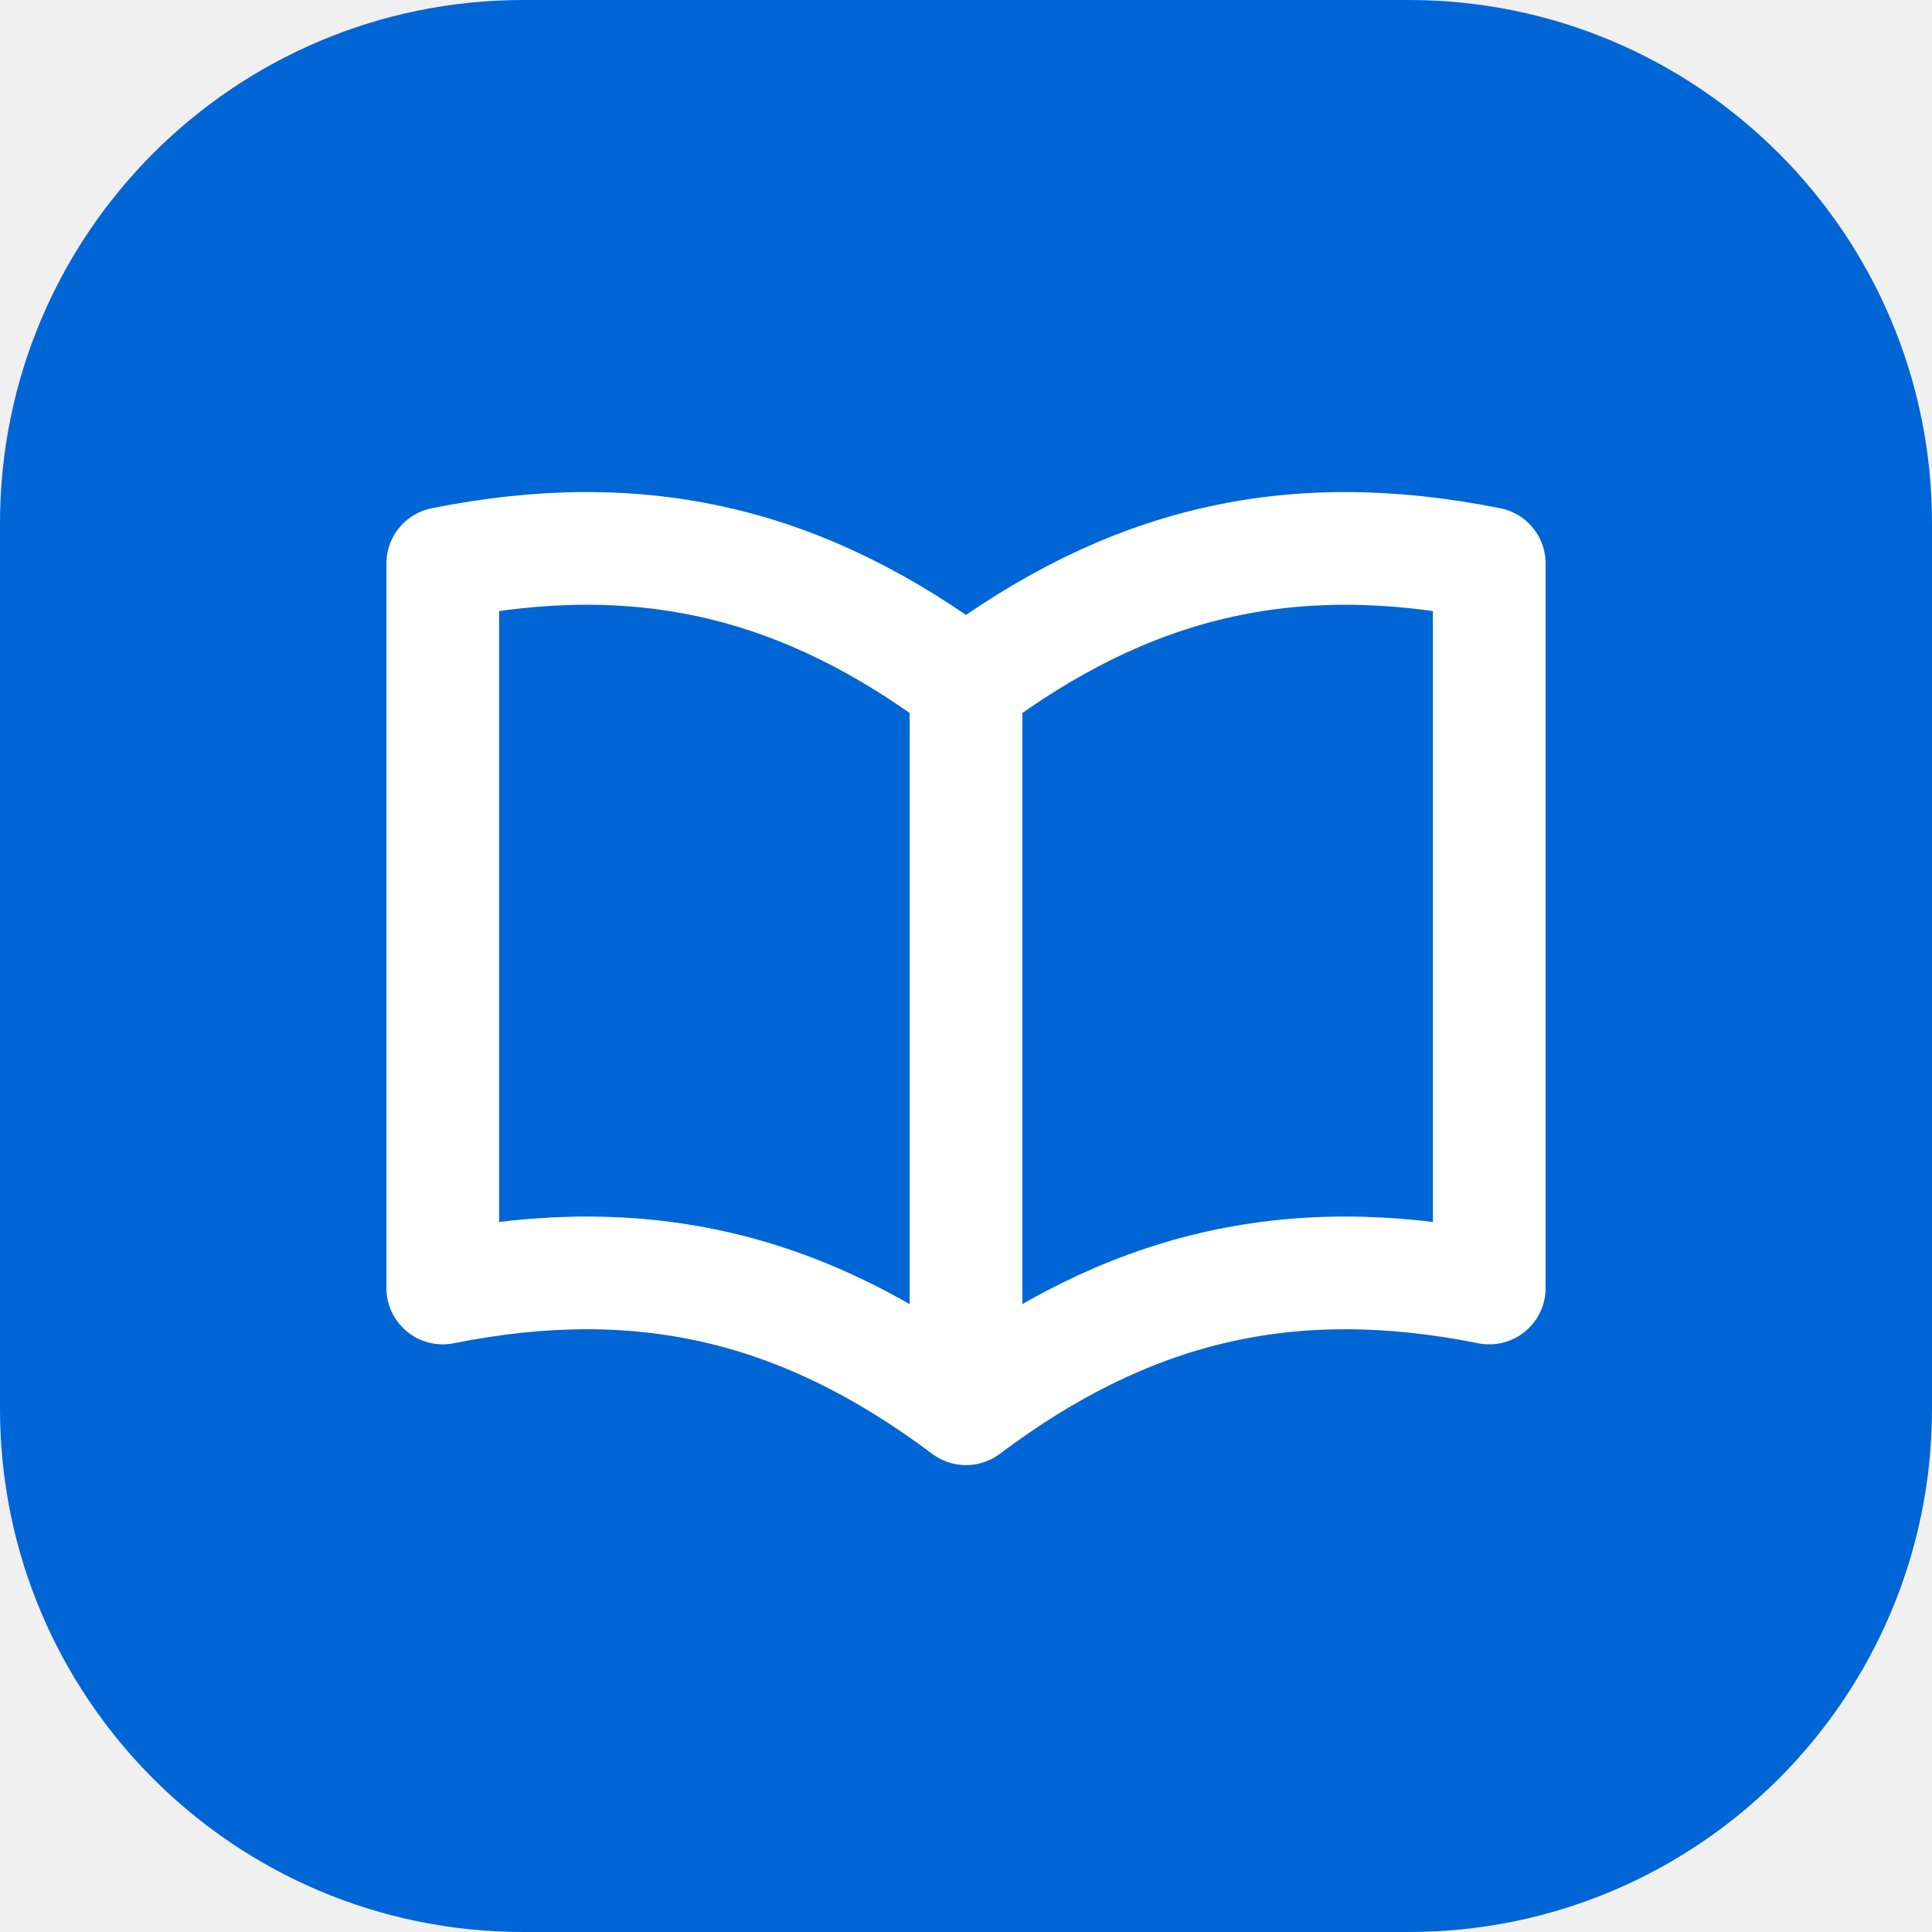
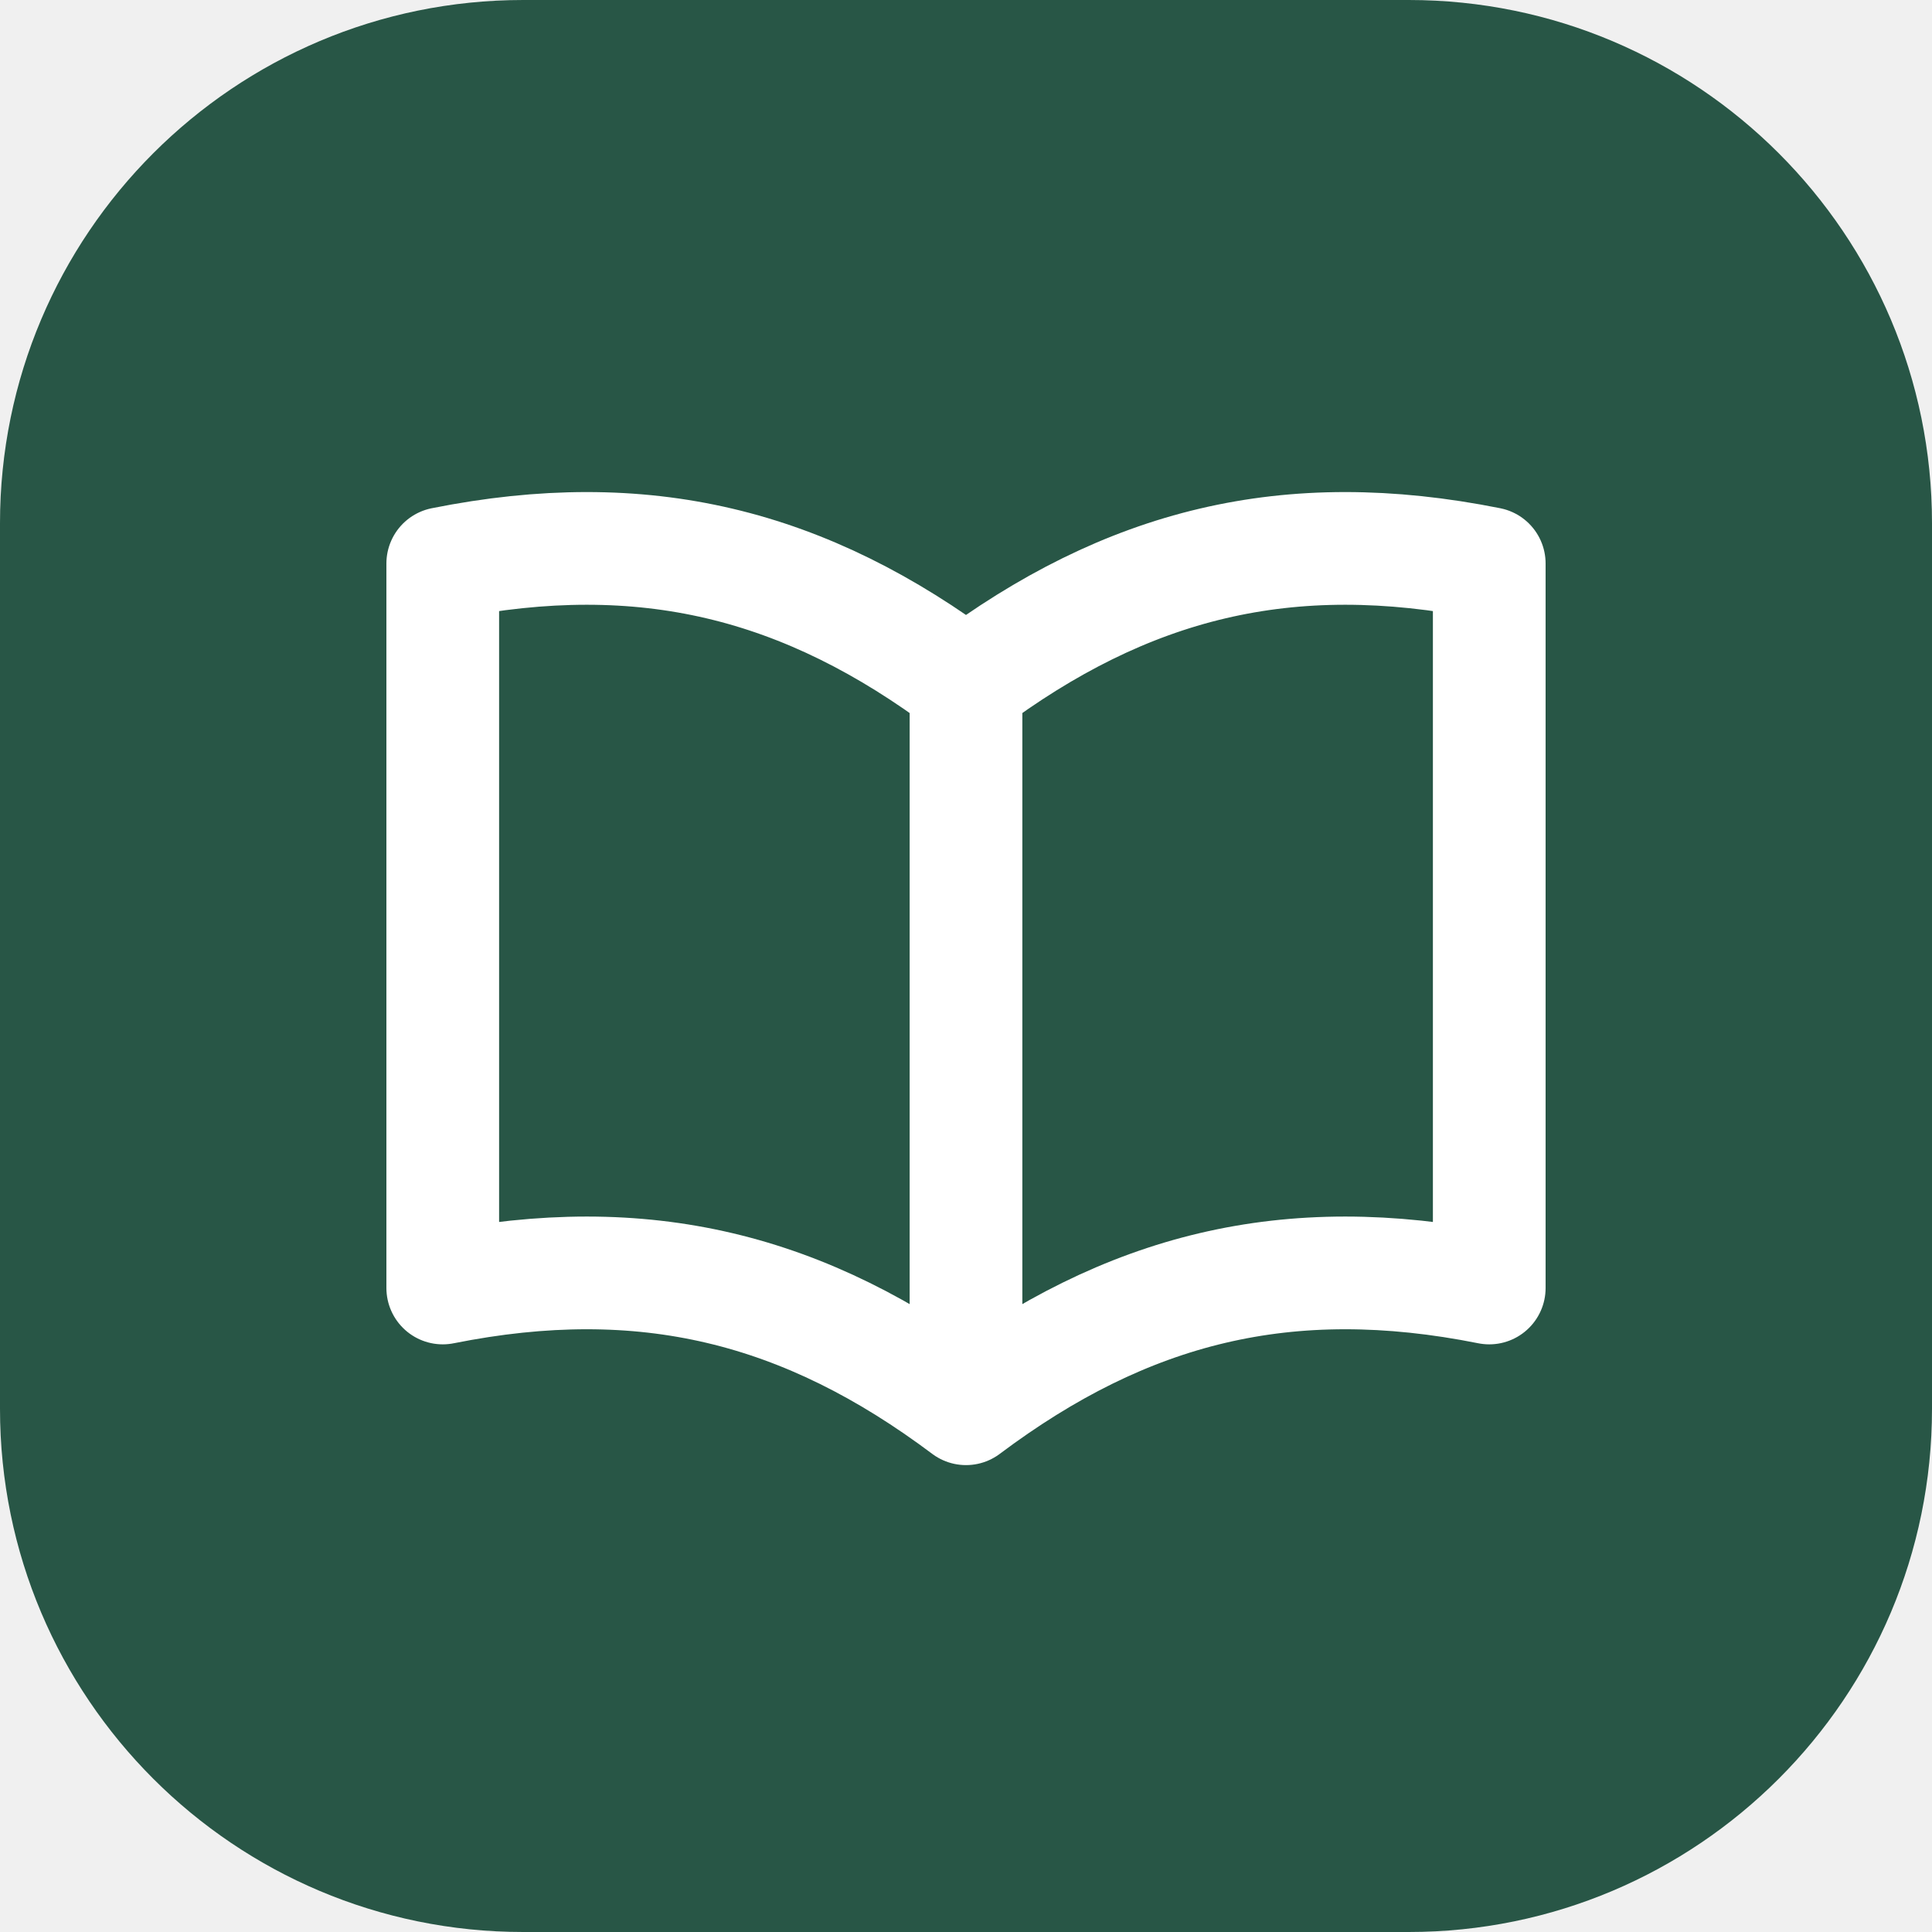
<svg xmlns="http://www.w3.org/2000/svg" viewBox="0 0 48 48">
-   <rect width="48" height="48" rx="13" fill="#0065d5" />
+   <rect width="48" height="48" rx="13" fill="#285646" />
  <path d="M24 17c-4-3-8-4-13-3v18c5-1 9 0 13 3m0-18c4-3 8-4 13-3v18c-5-1-9 0-13 3m0-18v18" fill="none" stroke="#fff" stroke-linecap="round" stroke-linejoin="round" stroke-width="2.8" />
</svg>
